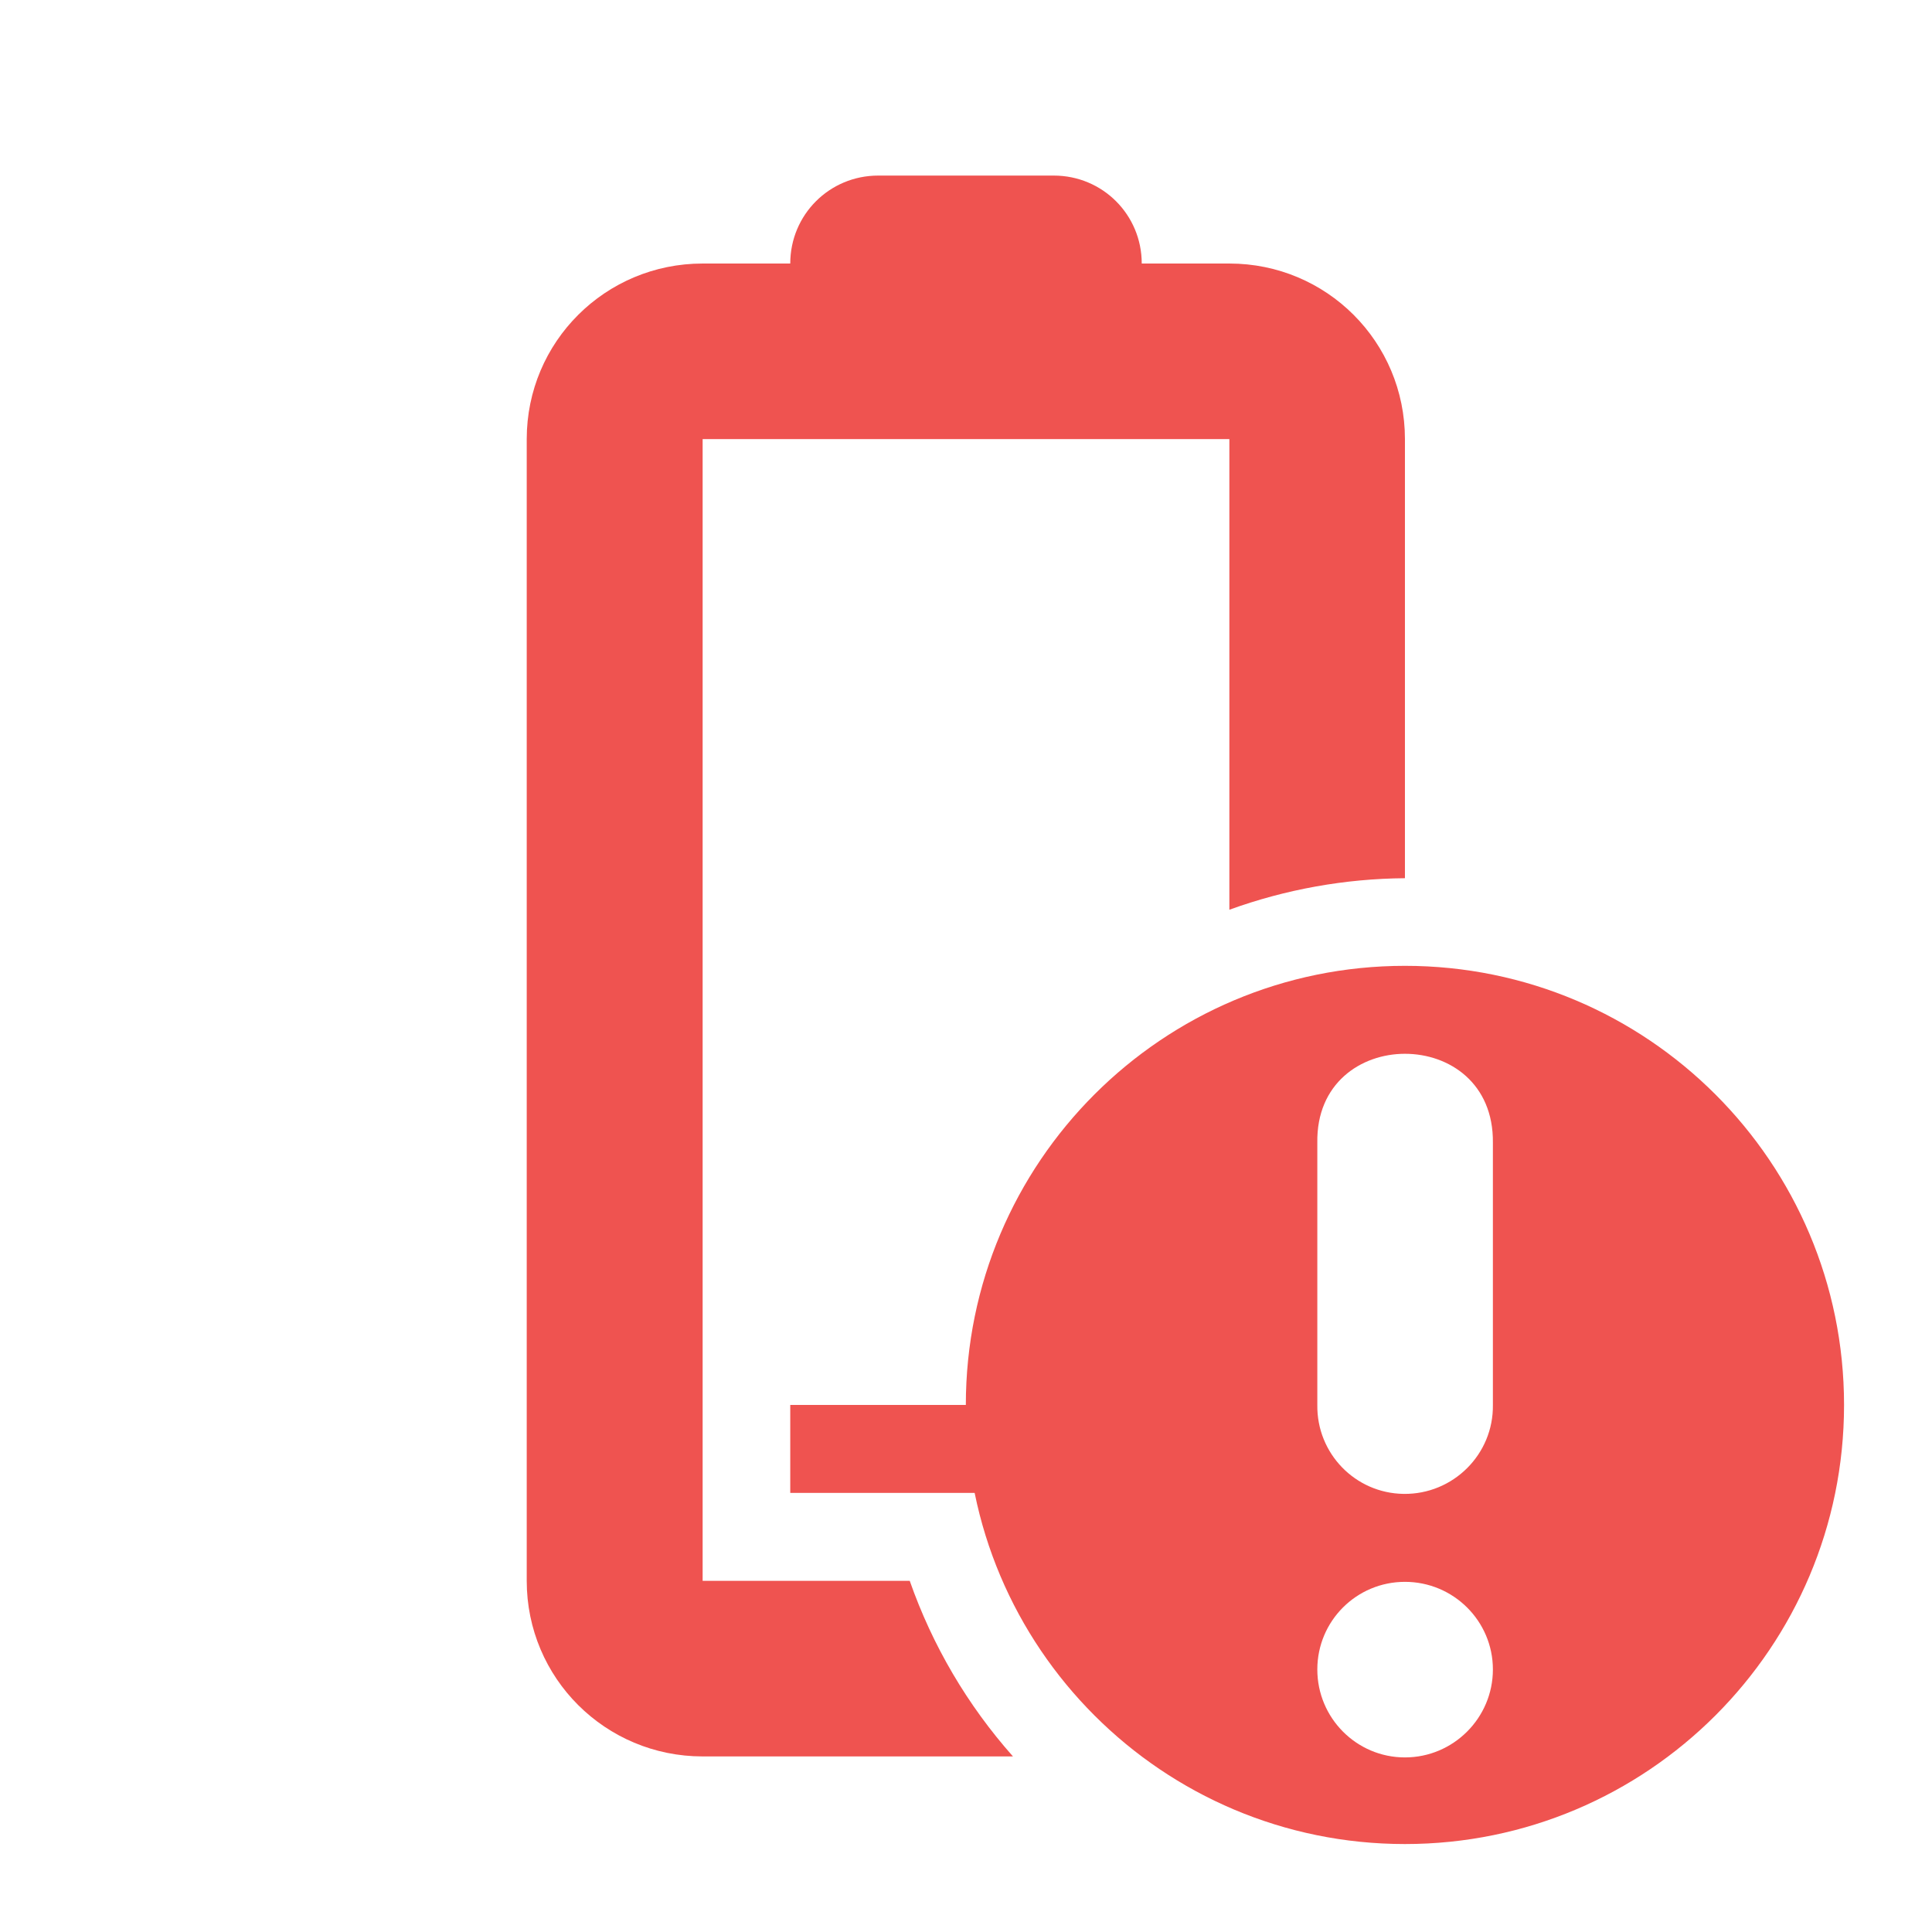
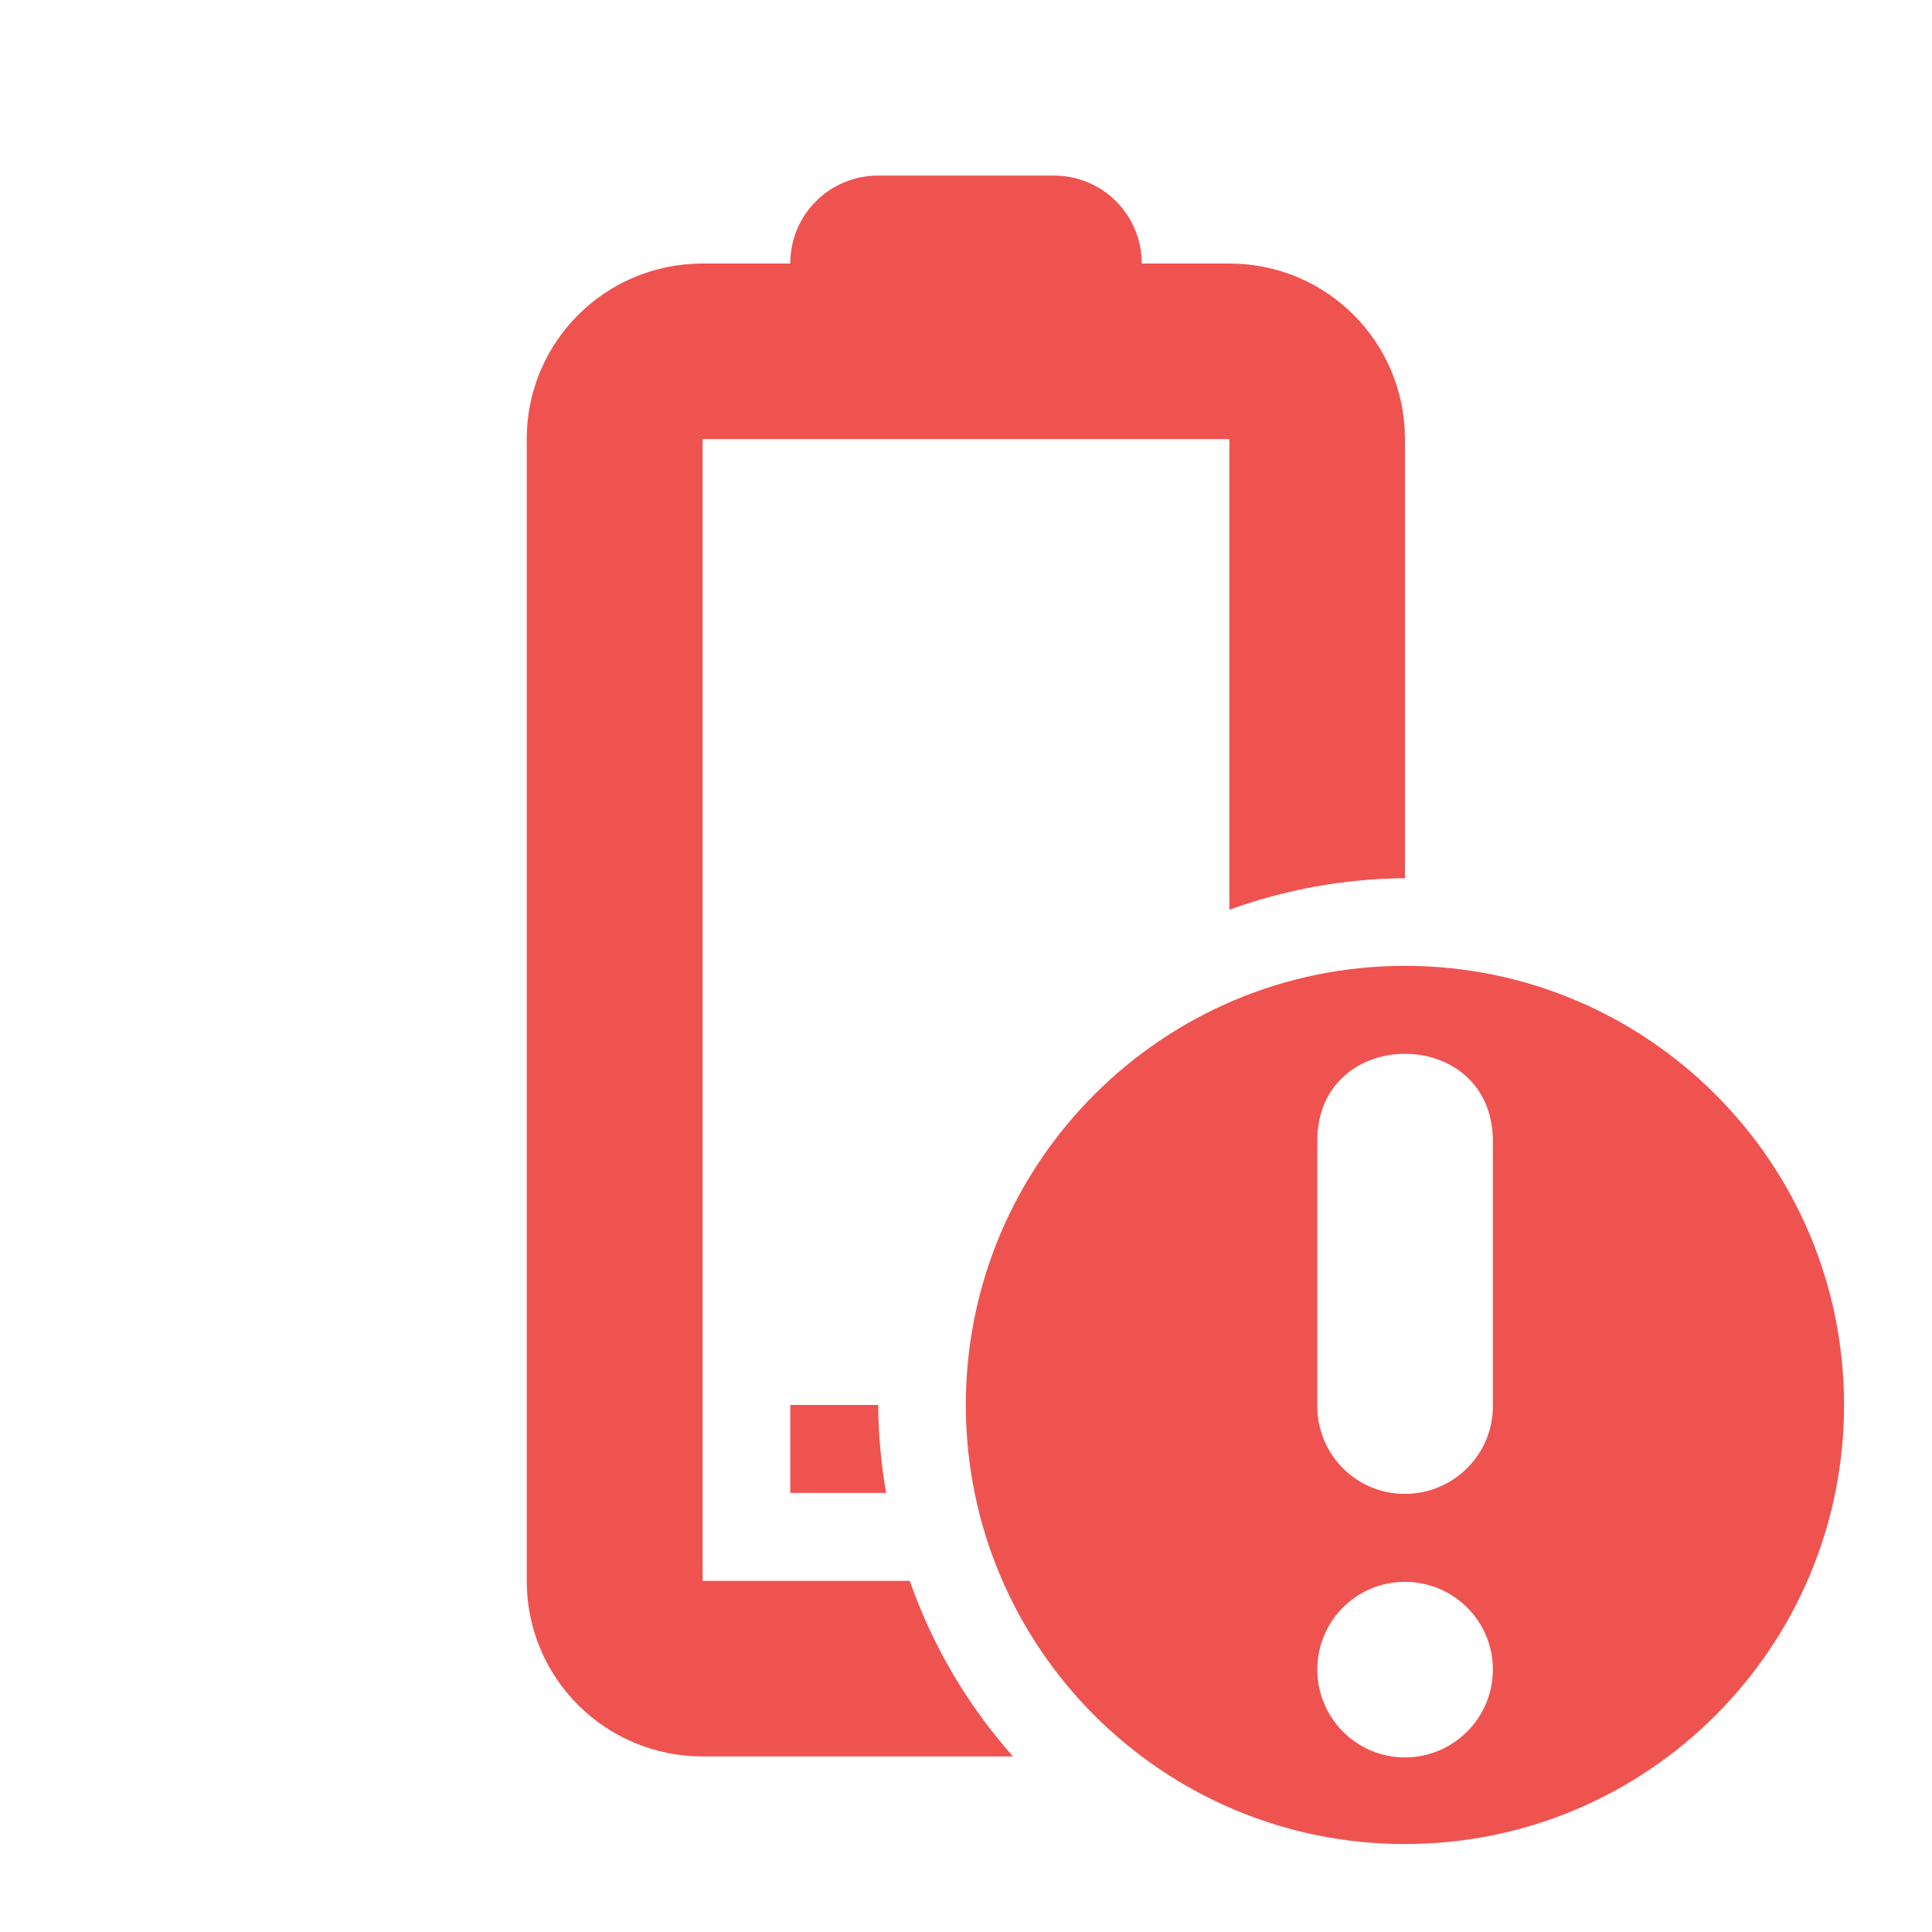
<svg xmlns="http://www.w3.org/2000/svg" width="22" height="22" viewBox="0 0 5.821 5.821" version="1.1" id="svg1">
  <defs id="defs1" />
  <g id="layer1">
-     <rect style="fill:#ef5350;fill-opacity:1;stroke-width:0.529" id="rect1" class="error" width="0.794" height="0.265" x="2.381" y="4.233" />
    <path id="battery-22" class="error" style="color:#4d4d4d;fill:#ef5350;fill-opacity:1;stroke:none;stroke-width:0.265" d="M 2.646 0.529 C 2.499 0.529 2.381 0.647 2.381 0.794 L 2.117 0.794 C 1.824 0.794 1.587 1.03 1.587 1.323 L 1.587 4.763 C 1.587 5.056 1.824 5.292 2.117 5.292 L 3.052 5.292 A 1.587 1.587 0 0 1 2.741 4.763 L 2.117 4.763 L 2.117 1.323 L 3.704 1.323 L 3.704 2.741 A 1.587 1.587 0 0 1 4.233 2.646 L 4.233 1.323 C 4.233 1.03 3.997 0.794 3.704 0.794 L 3.44 0.794 C 3.44 0.647 3.322 0.529 3.175 0.529 L 2.646 0.529 z " />
    <path id="circle4633" class="error" style="fill:#ef5350;fill-opacity:1;stroke:none;stroke-width:0.529;stroke-linecap:round;stroke-linejoin:round;stroke-miterlimit:4;stroke-dasharray:none;stroke-opacity:1" d="M 4.233 2.91 A 1.323 1.323 0 0 0 2.91 4.233 A 1.323 1.323 0 0 0 4.233 5.556 A 1.323 1.323 0 0 0 5.556 4.233 A 1.323 1.323 0 0 0 4.233 2.91 z M 4.233 3.175 C 4.367 3.175 4.5 3.264 4.498 3.443 L 4.498 4.233 C 4.5 4.382 4.378 4.503 4.229 4.501 C 4.083 4.499 3.967 4.379 3.969 4.233 L 3.969 3.443 C 3.966 3.264 4.1 3.175 4.233 3.175 z M 4.233 4.766 C 4.379 4.766 4.498 4.884 4.498 5.03 C 4.498 5.176 4.379 5.295 4.233 5.295 C 4.087 5.295 3.969 5.176 3.969 5.03 C 3.969 4.884 4.087 4.766 4.233 4.766 z " />
+     <path id="rect1" class="error" style="fill:#ef5350;stroke:none;stroke-width:0.529;fill-opacity:1" d="M 2.381 4.233 L 2.381 4.498 L 2.67 4.498 A 1.587 1.587 0 0 1 2.646 4.233 L 2.381 4.233 z " />
  </g>
</svg>
